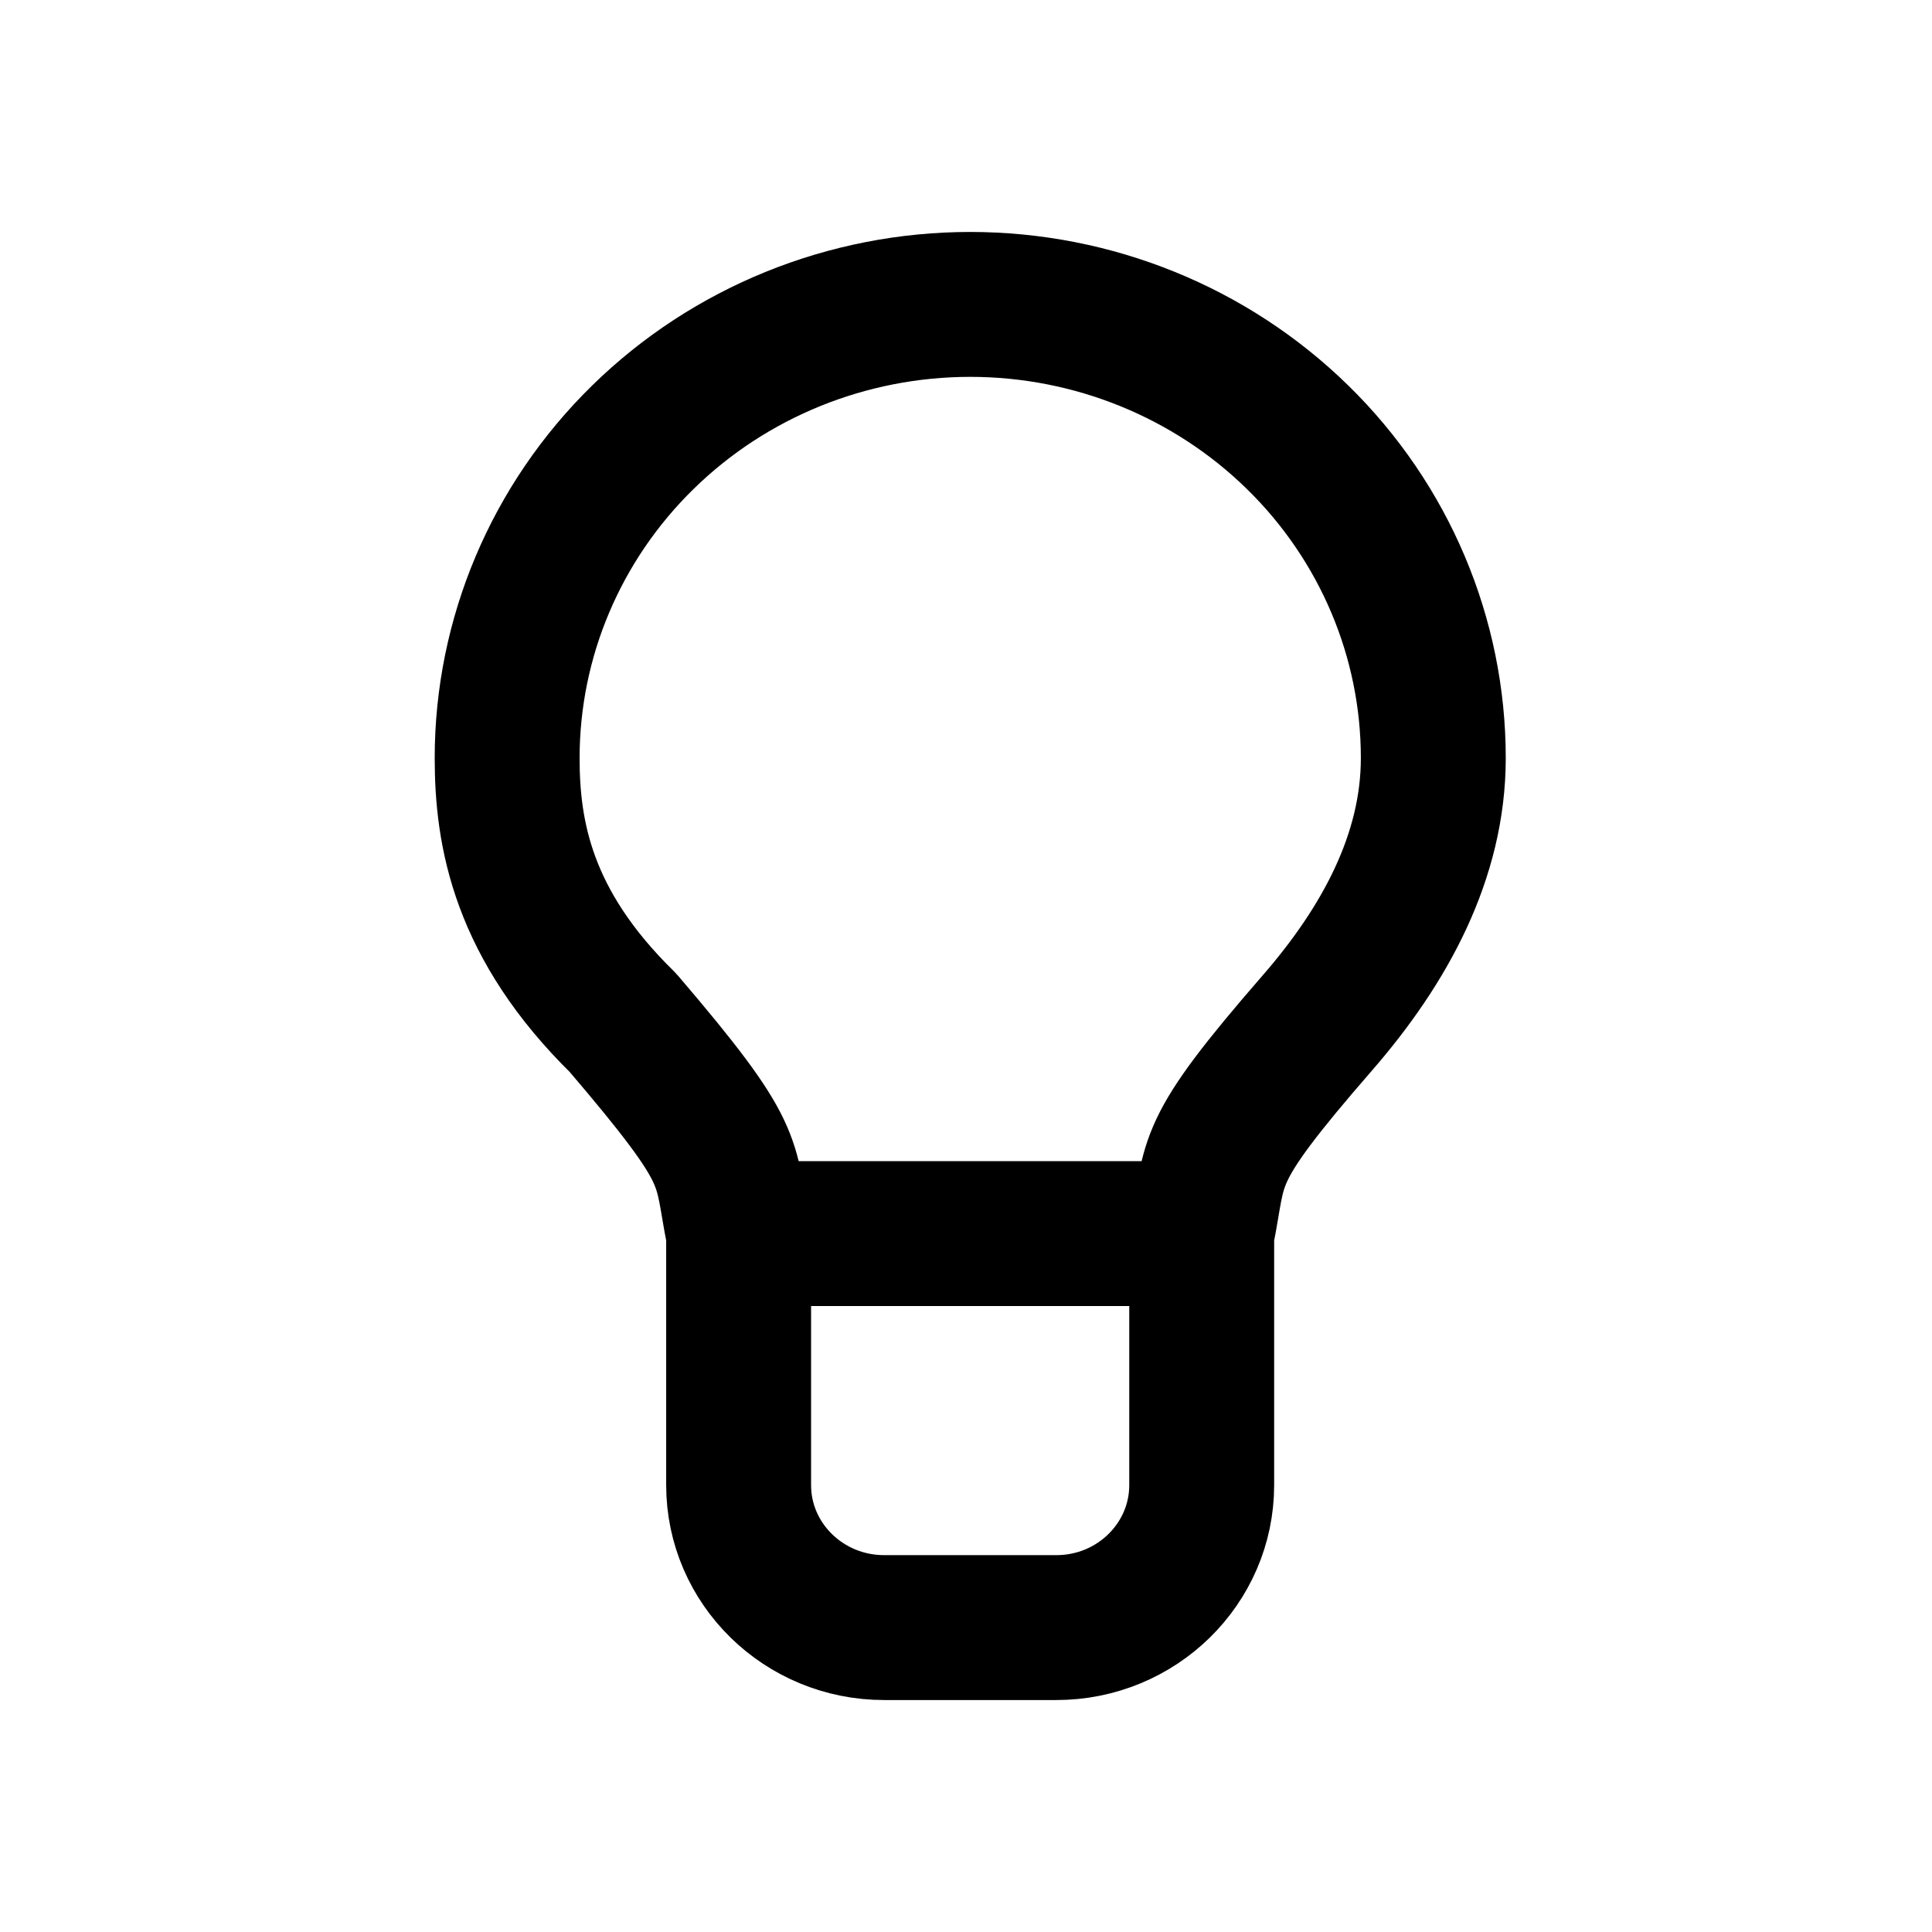
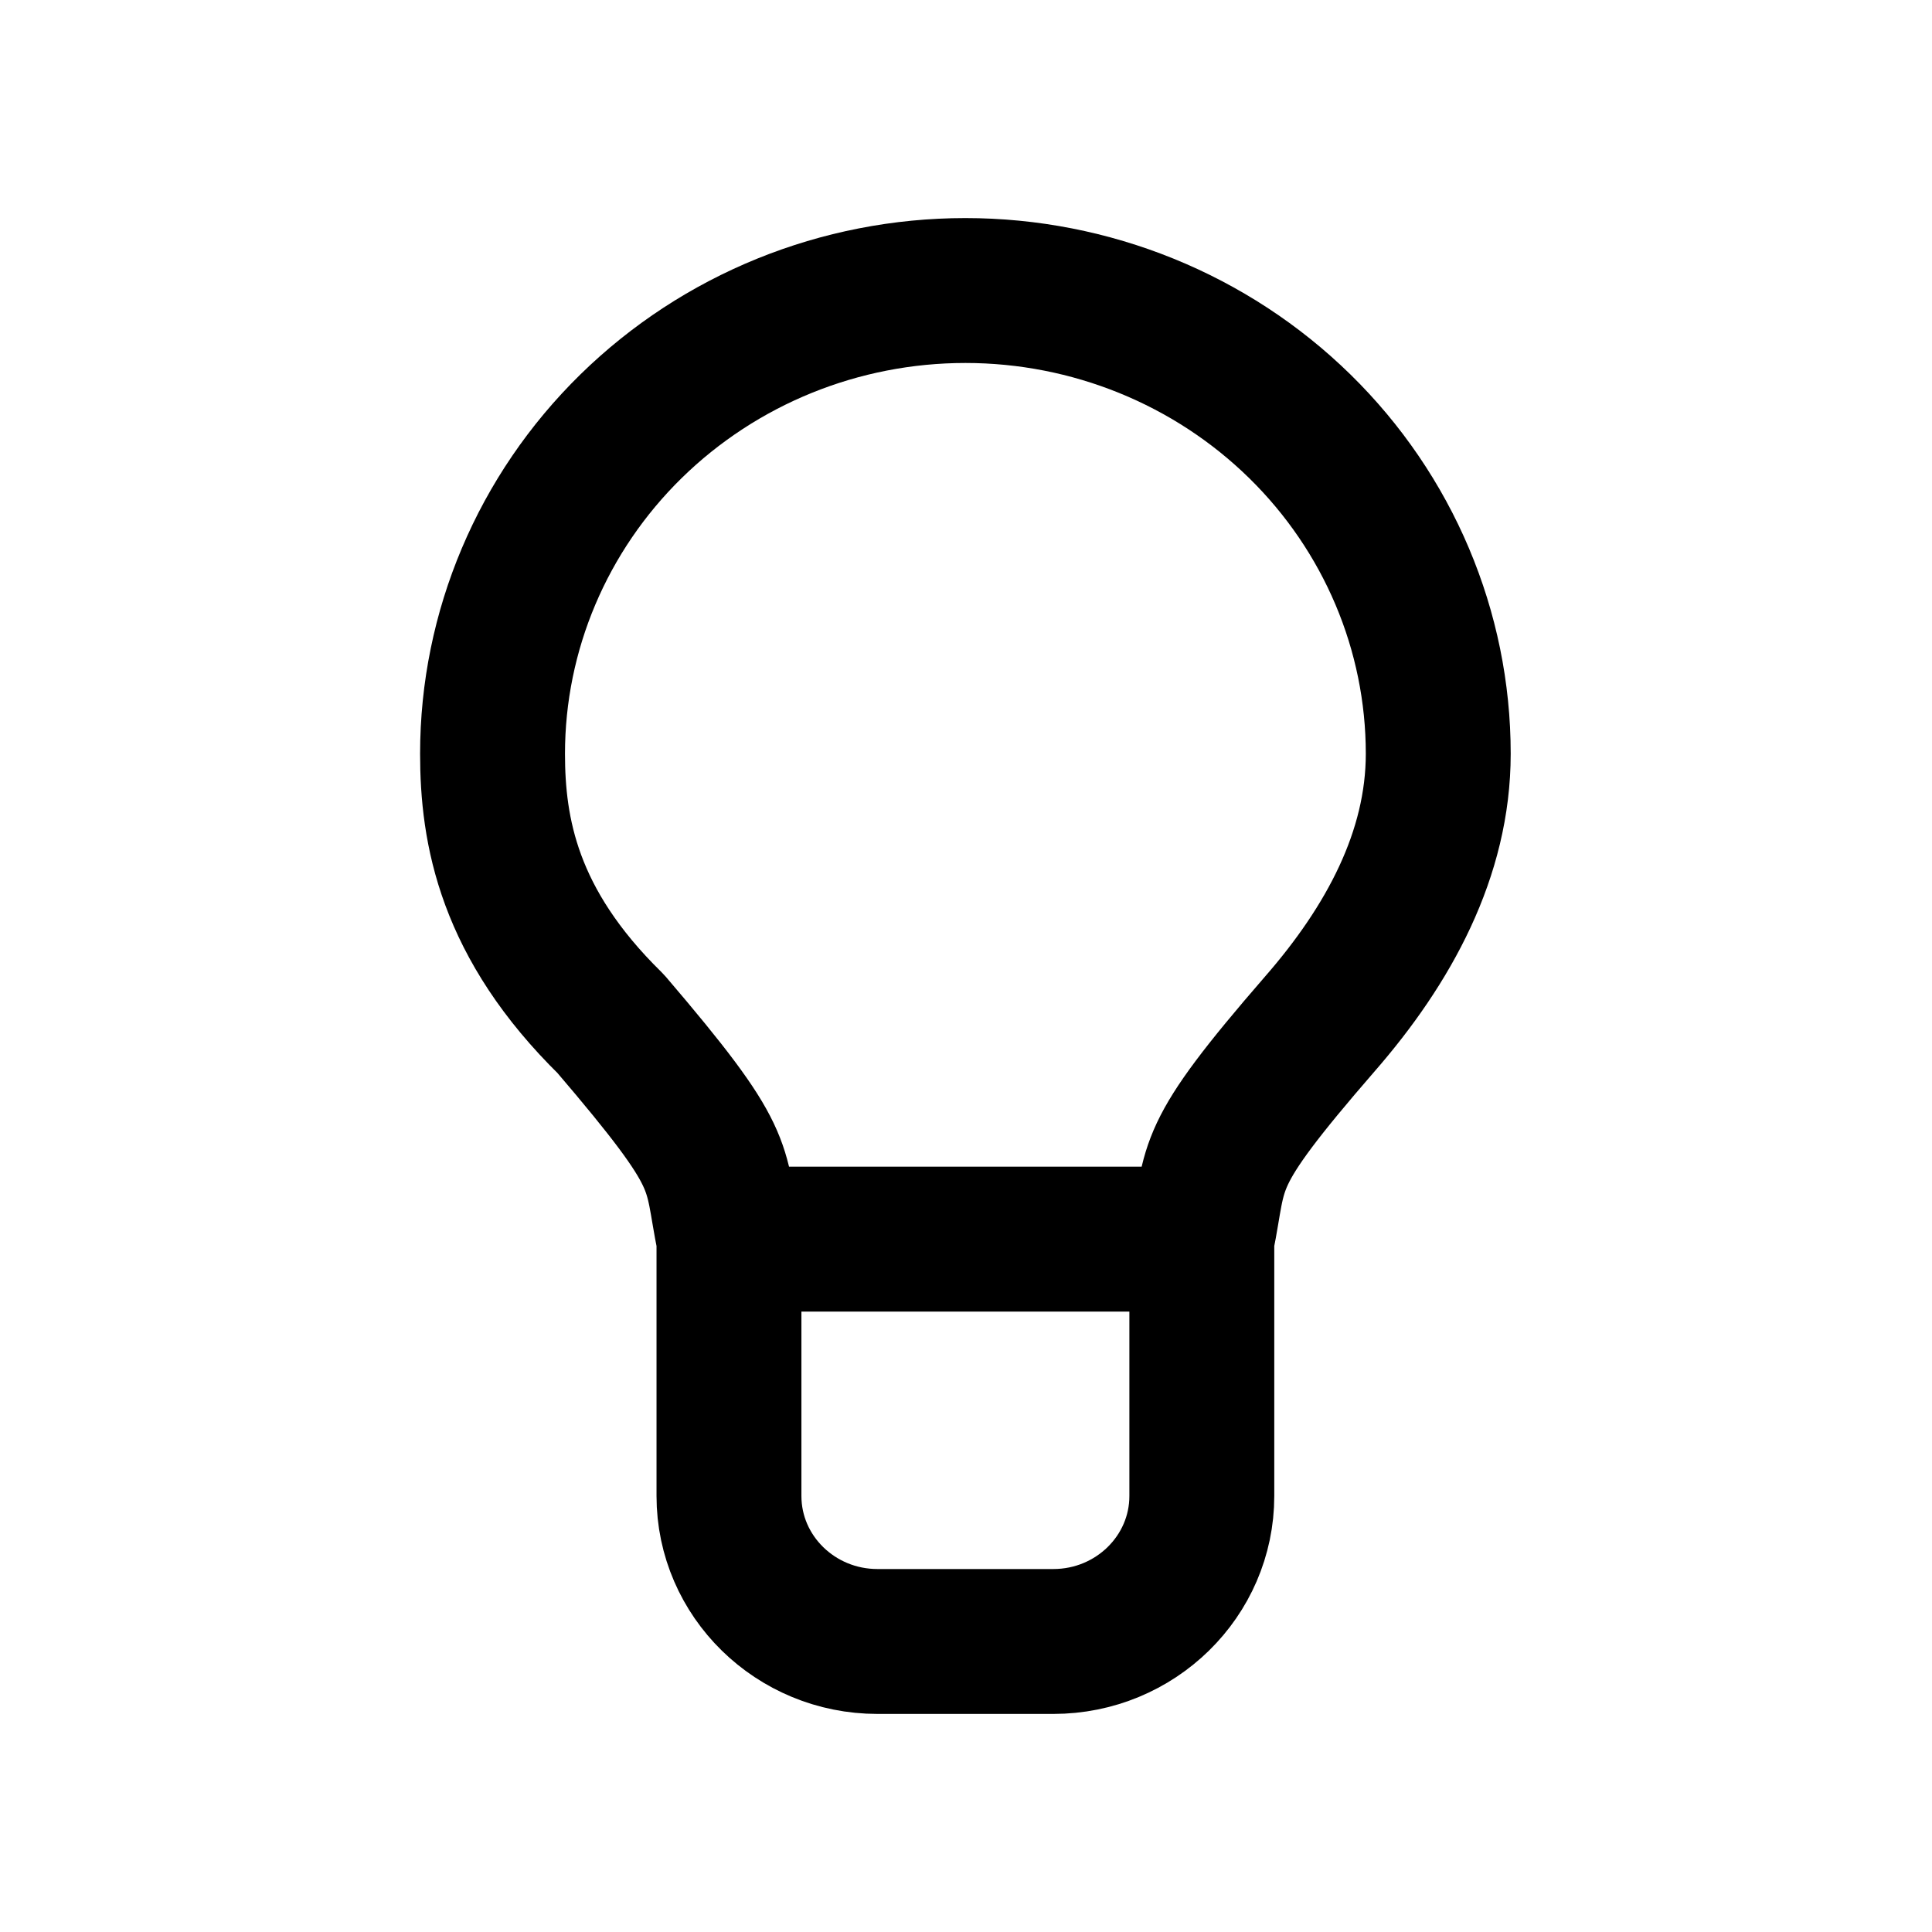
<svg xmlns="http://www.w3.org/2000/svg" width="16" height="16" viewBox="0 0 16 16" fill="none">
-   <path d="M9.952 10.216C10.08 9.59 9.952 9.573 10.911 8.47C11.469 7.828 11.87 7.092 11.87 6.278C11.87 5.282 11.466 4.326 10.747 3.622C10.027 2.917 9.052 2.521 8.035 2.521C7.018 2.521 6.042 2.917 5.323 3.622C4.604 4.326 4.2 5.282 4.2 6.278C4.2 6.904 4.328 7.656 5.159 8.47C6.117 9.591 5.99 9.59 6.117 10.216M9.952 10.216V12.299C9.952 12.95 9.413 13.479 8.748 13.479H7.322C6.657 13.479 6.117 12.95 6.117 12.299L6.117 10.216M9.952 10.216H8.035H6.117" stroke="black" stroke-width="1.2" stroke-linecap="round" stroke-linejoin="round" />
+   <path d="M9.953 10.262C10.083 9.623 9.953 9.606 10.931 8.479C11.501 7.825 11.911 7.073 11.911 6.242C11.911 5.225 11.498 4.249 10.764 3.53C10.029 2.81 9.033 2.406 7.995 2.406C6.956 2.406 5.961 2.81 5.226 3.53C4.492 4.249 4.079 5.225 4.079 6.242C4.079 6.881 4.21 7.648 5.058 8.479C6.037 9.624 5.907 9.623 6.037 10.262M9.953 10.262V12.389C9.953 13.054 9.402 13.594 8.723 13.594H7.267C6.588 13.594 6.037 13.054 6.037 12.389L6.037 10.262M9.953 10.262H7.995H6.037" stroke="black" stroke-width="1.2" stroke-linecap="round" stroke-linejoin="round" />
</svg>
